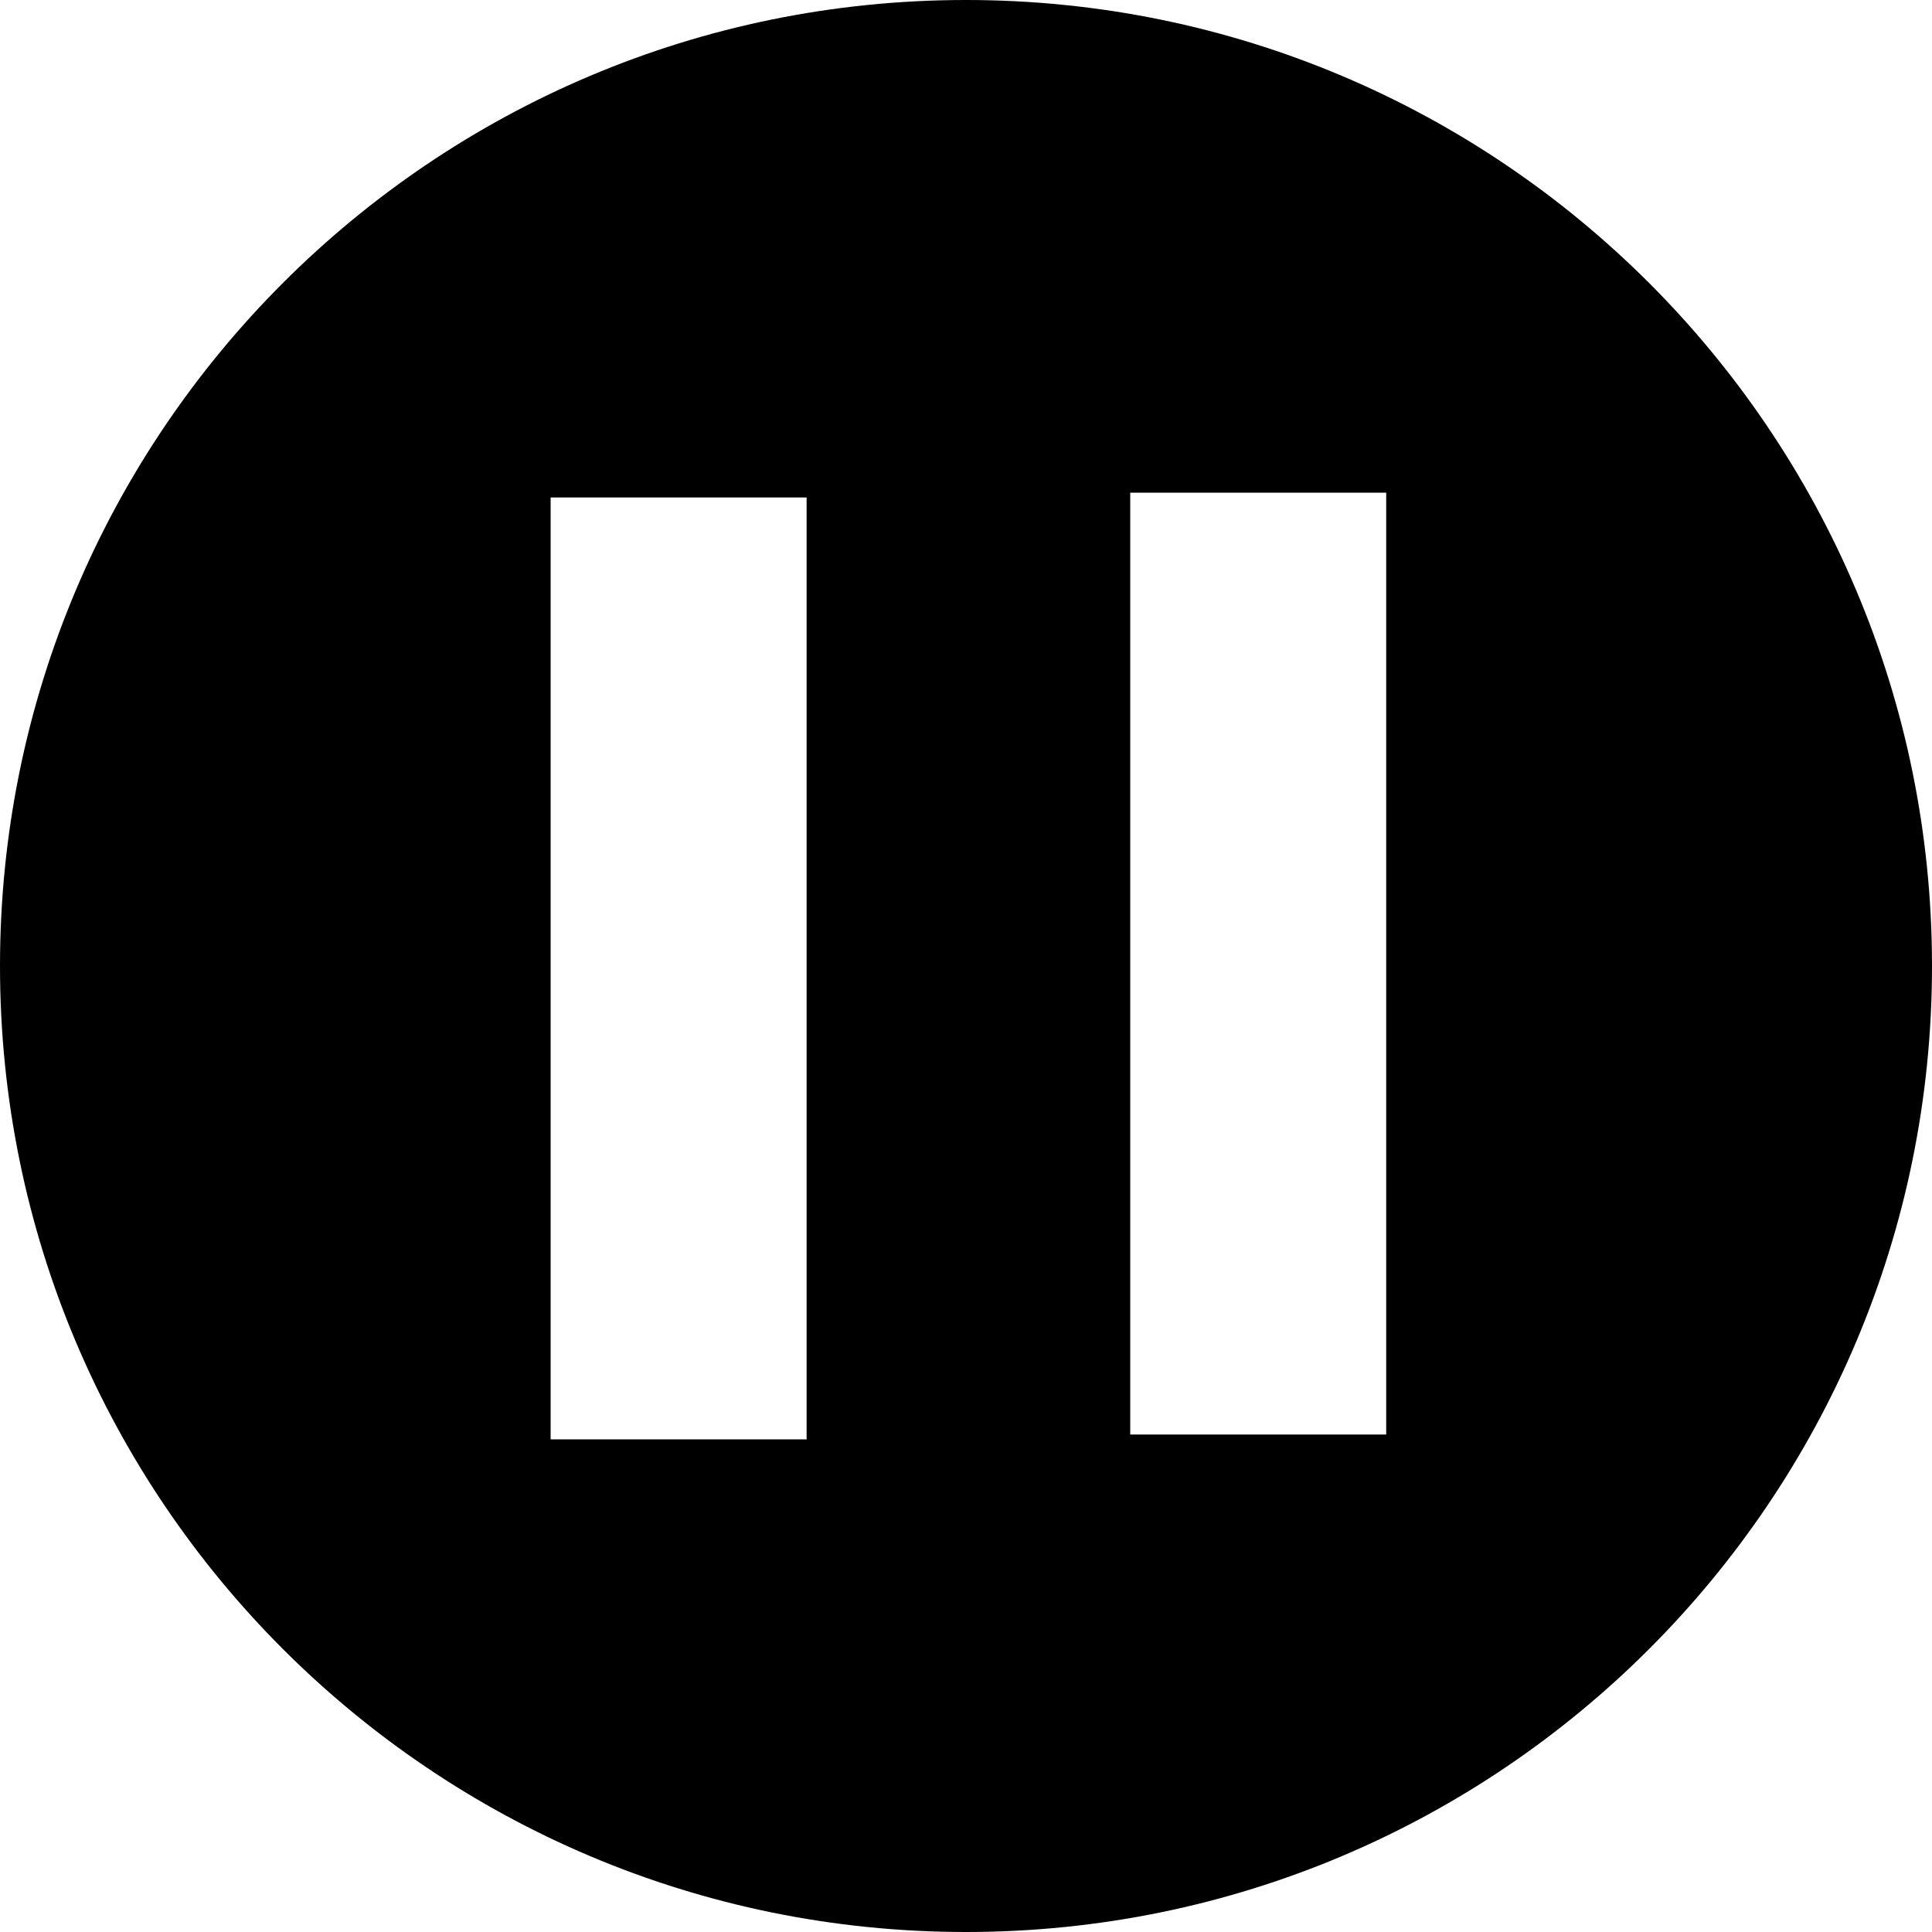
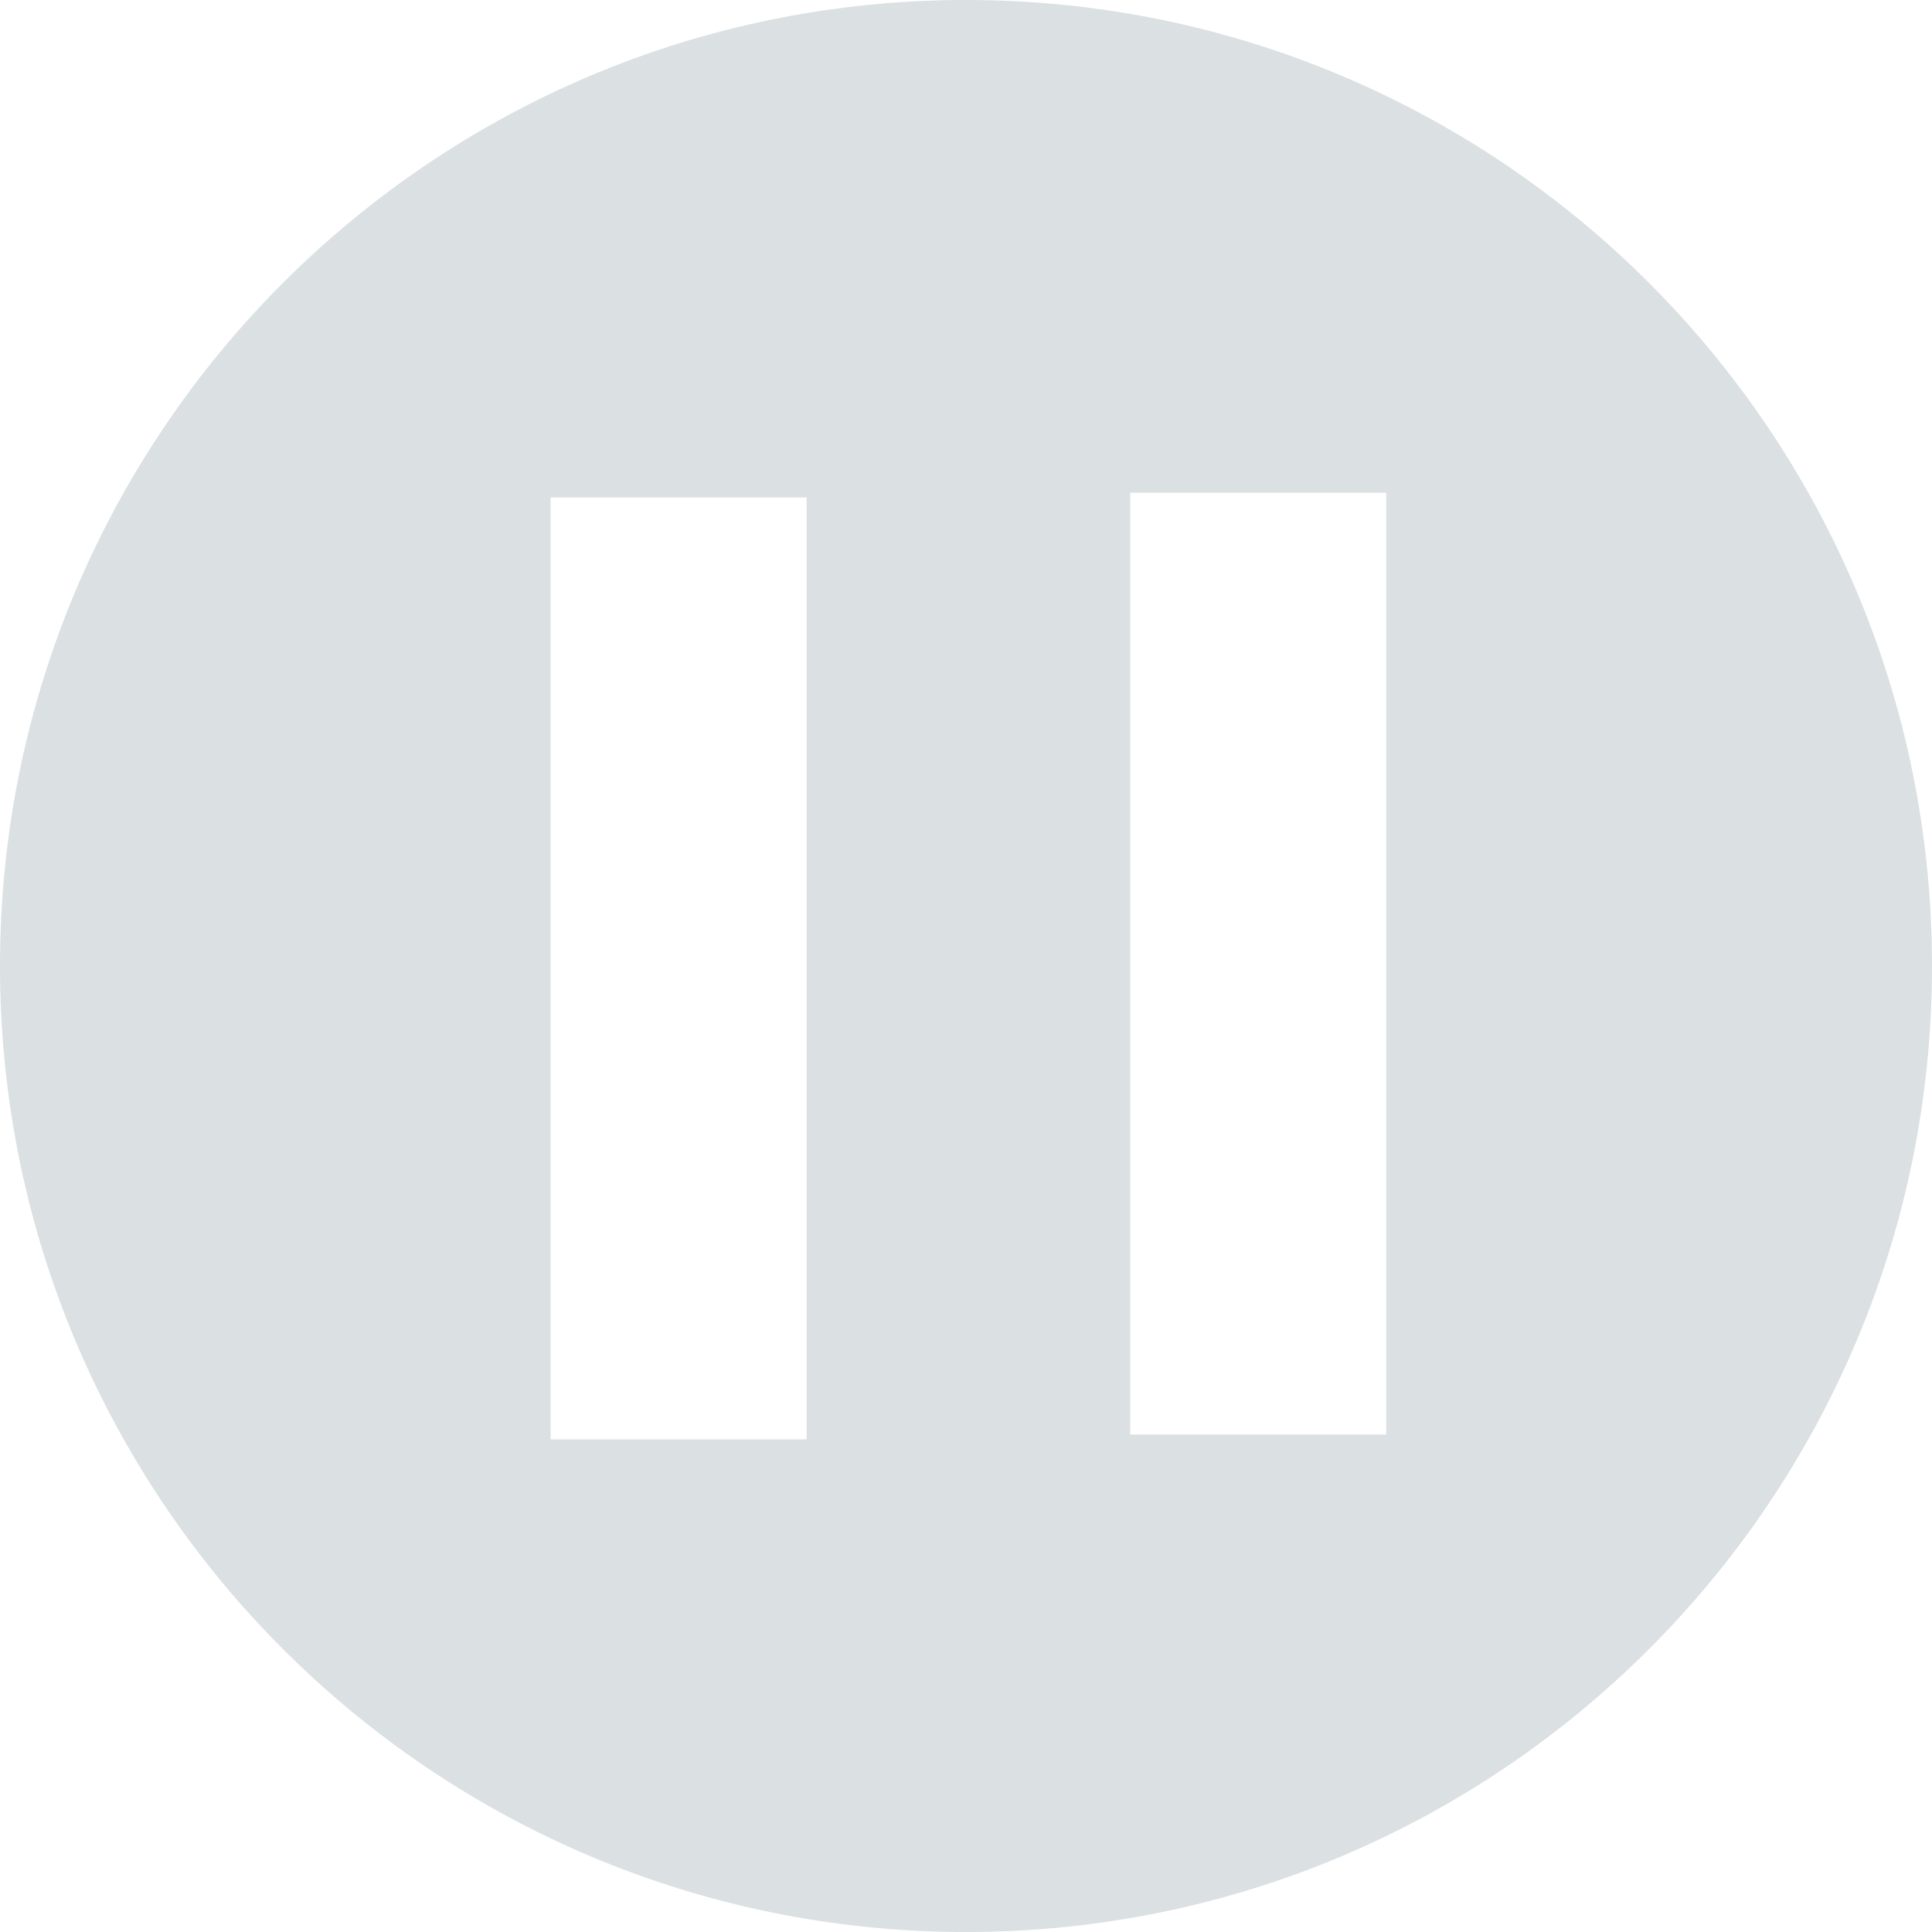
<svg xmlns="http://www.w3.org/2000/svg" version="1.1" id="Layer_1" x="0px" y="0px" width="400px" height="400px" viewBox="0 0 400 400" enable-background="new 0 0 400 400" xml:space="preserve">
-   <path d="M200,0C89.543,0,0,89.543,0,200s89.543,200,200,200s200-89.543,200-200S310.457,0,200,0z M167,298h-53V103h53V298z M287,297  h-53V102h53V297z" />
+   <path style="fill: #DBE0E3;" d="M200,0C89.543,0,0,89.543,0,200s89.543,200,200,200s200-89.543,200-200S310.457,0,200,0z M167,298h-53V103h53V298z M287,297  h-53V102h53V297z" />
</svg>
